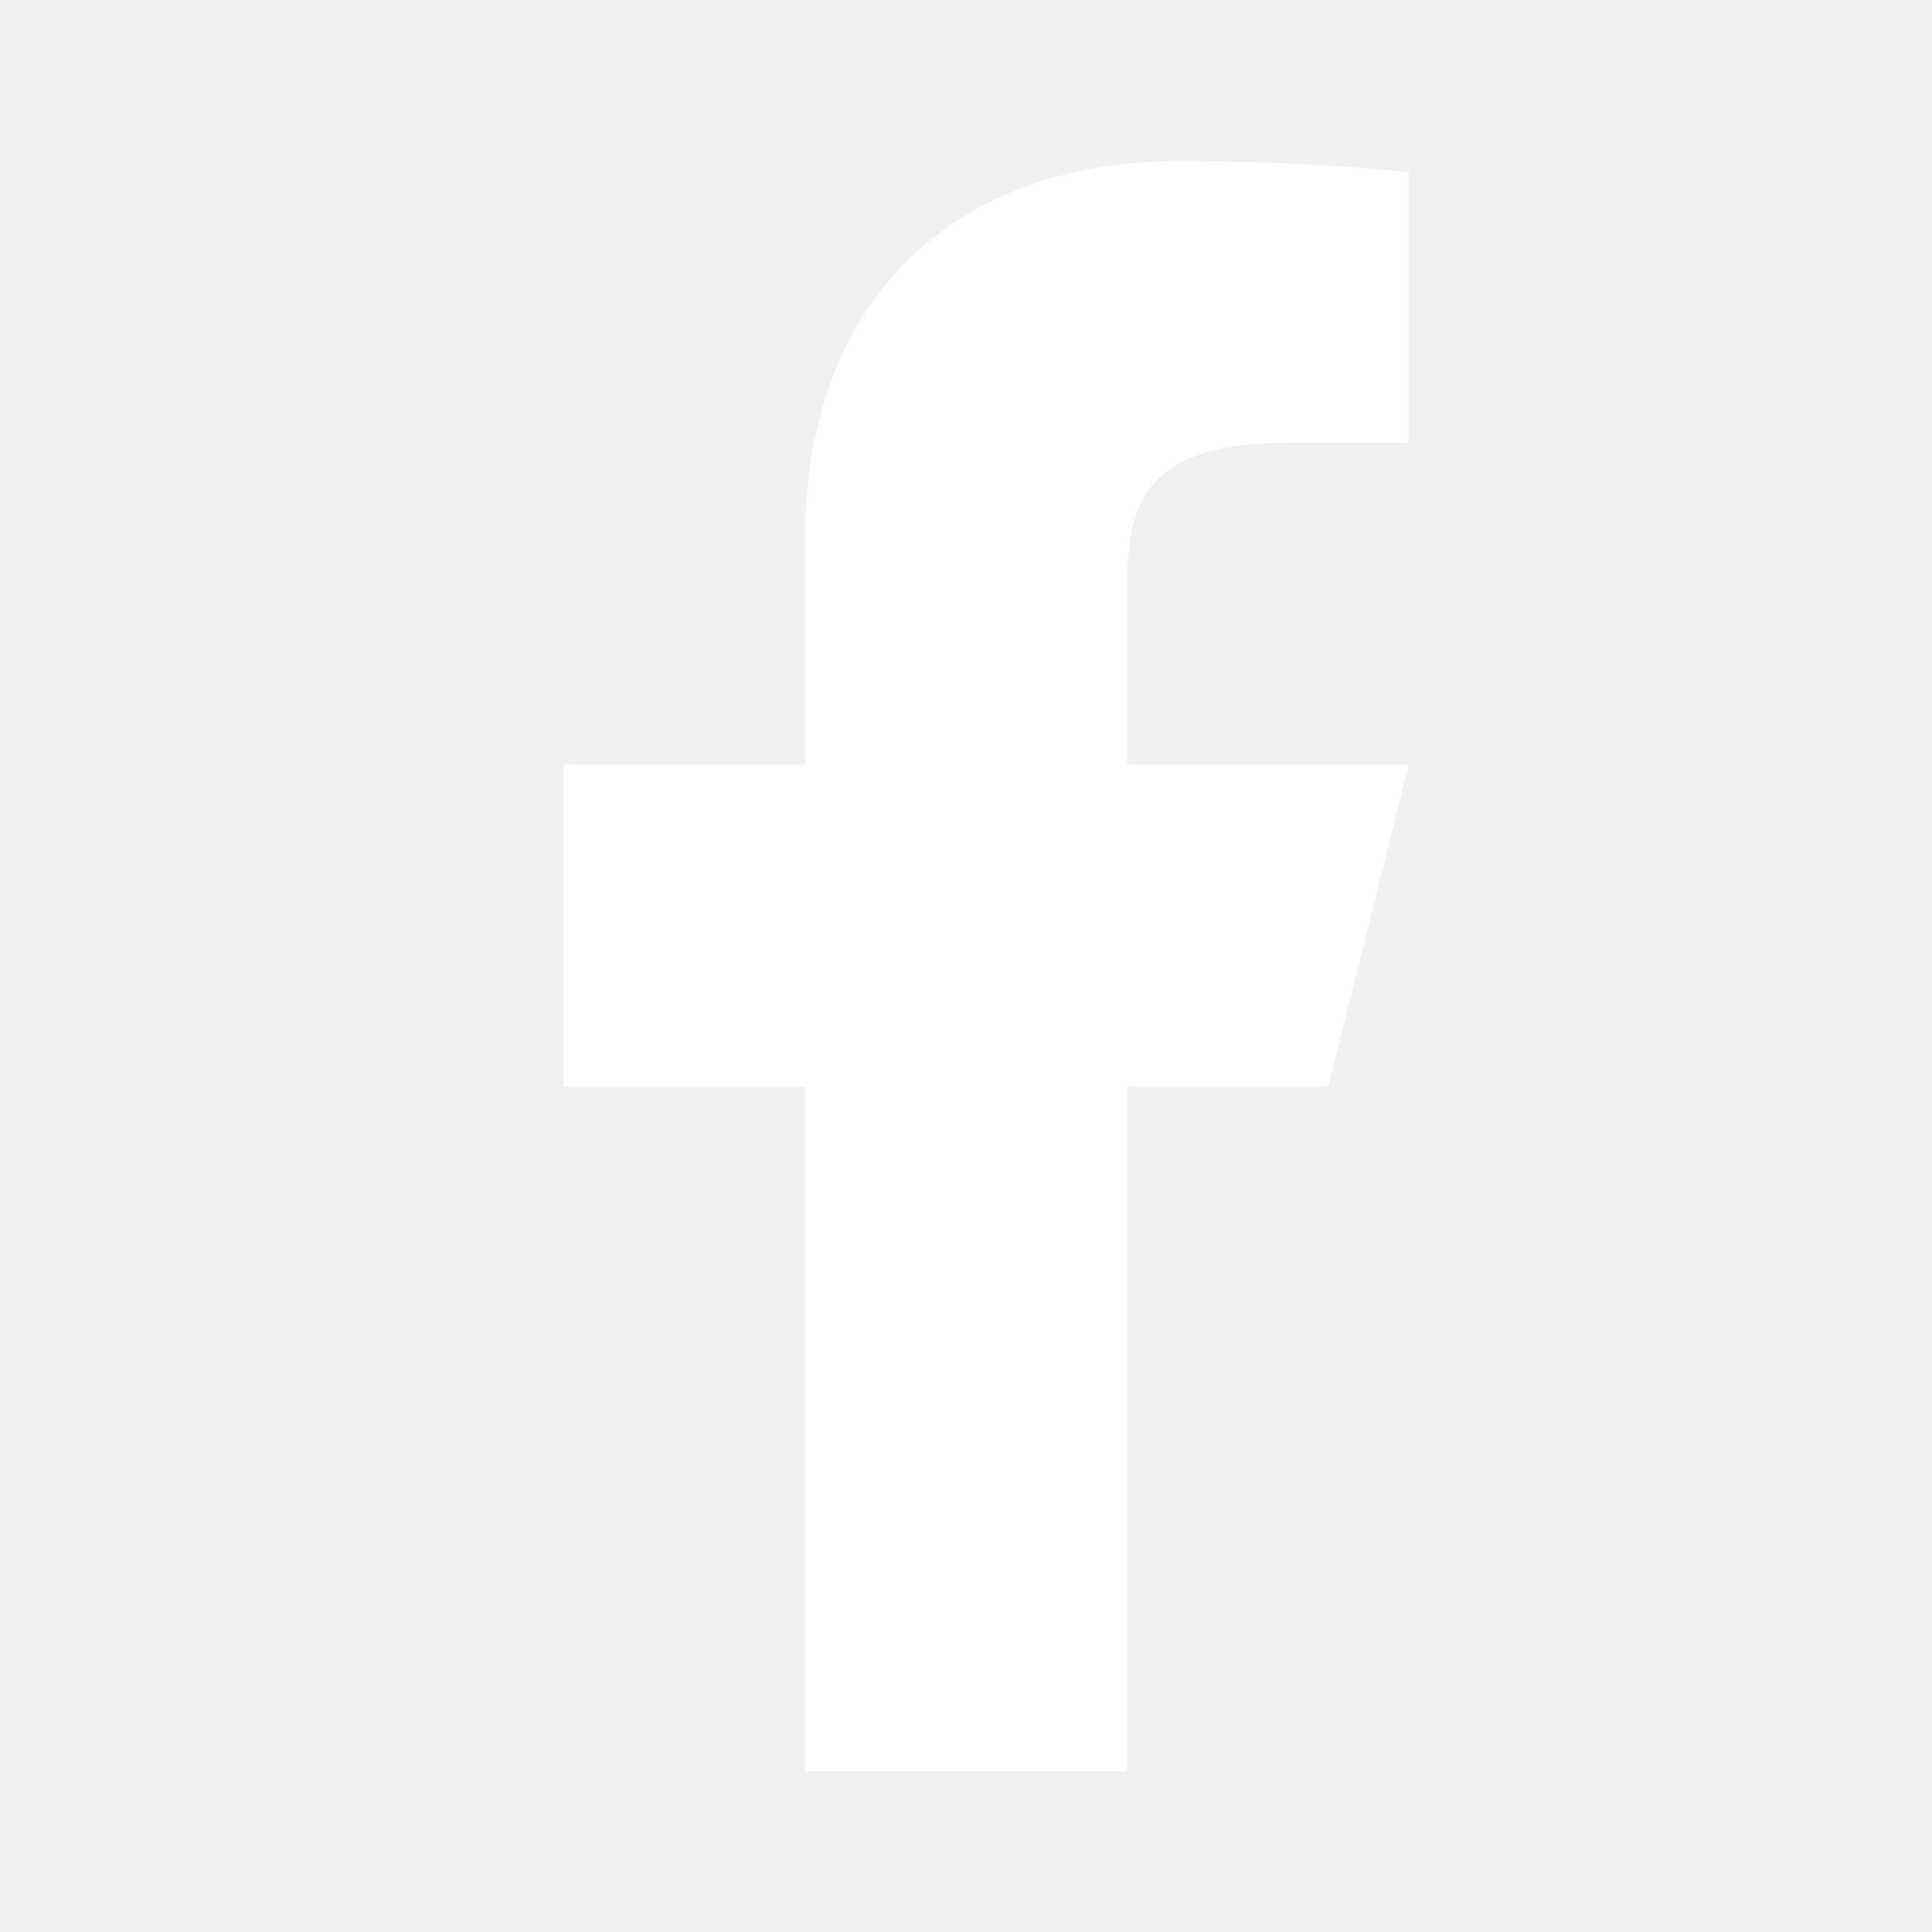
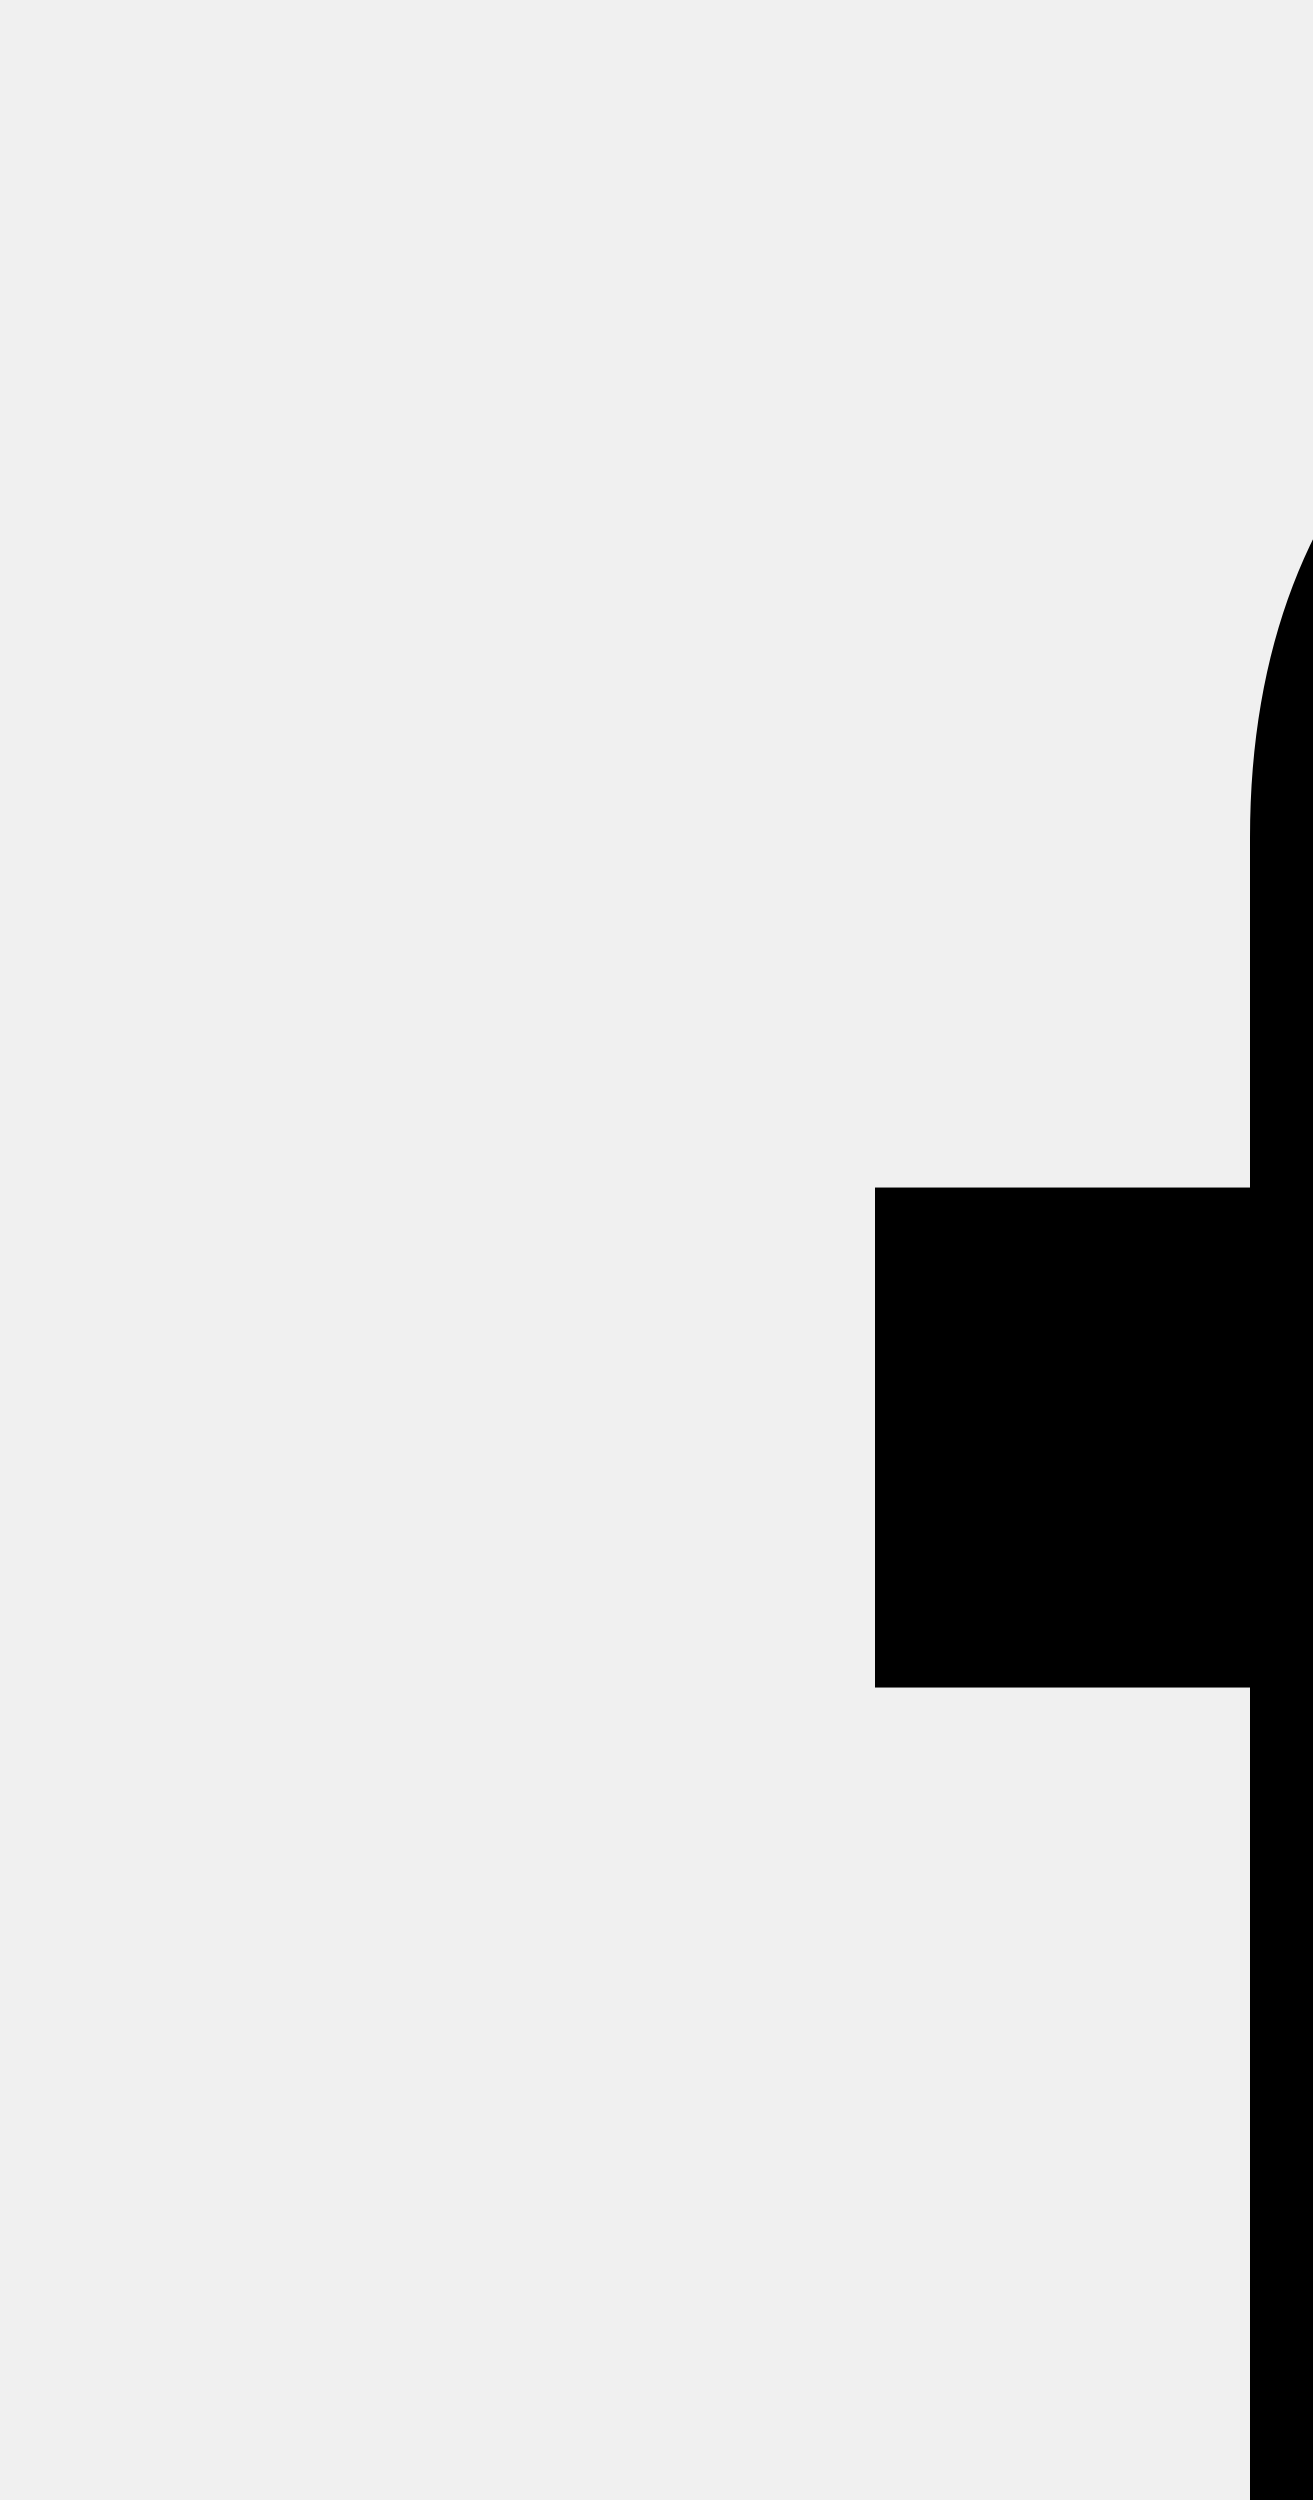
- <svg xmlns="http://www.w3.org/2000/svg" width="24" height="24" viewBox="0 0 24 24" fill="none">
-   <path d="M14 13.5H16.5L17.5 9.5H14V7.5C14 6.47 14 5.5 16 5.5H17.5V2.14C17.174 2.097 15.943 2 14.643 2C11.928 2 10 3.657 10 6.7V9.5H7V13.5H10V22H14V13.5Z" fill="white" />
+ <svg xmlns="http://www.w3.org/2000/svg">
+   <path d="M14 13.5H16.5L17.5 9.5H14V7.5C14 6.47 14 5.5 16 5.5H17.5V2.14C17.174 2.097 15.943 2 14.643 2C11.928 2 10 3.657 10 6.7V9.5H7V13.5H10V22H14V13.5Z" />
</svg>
